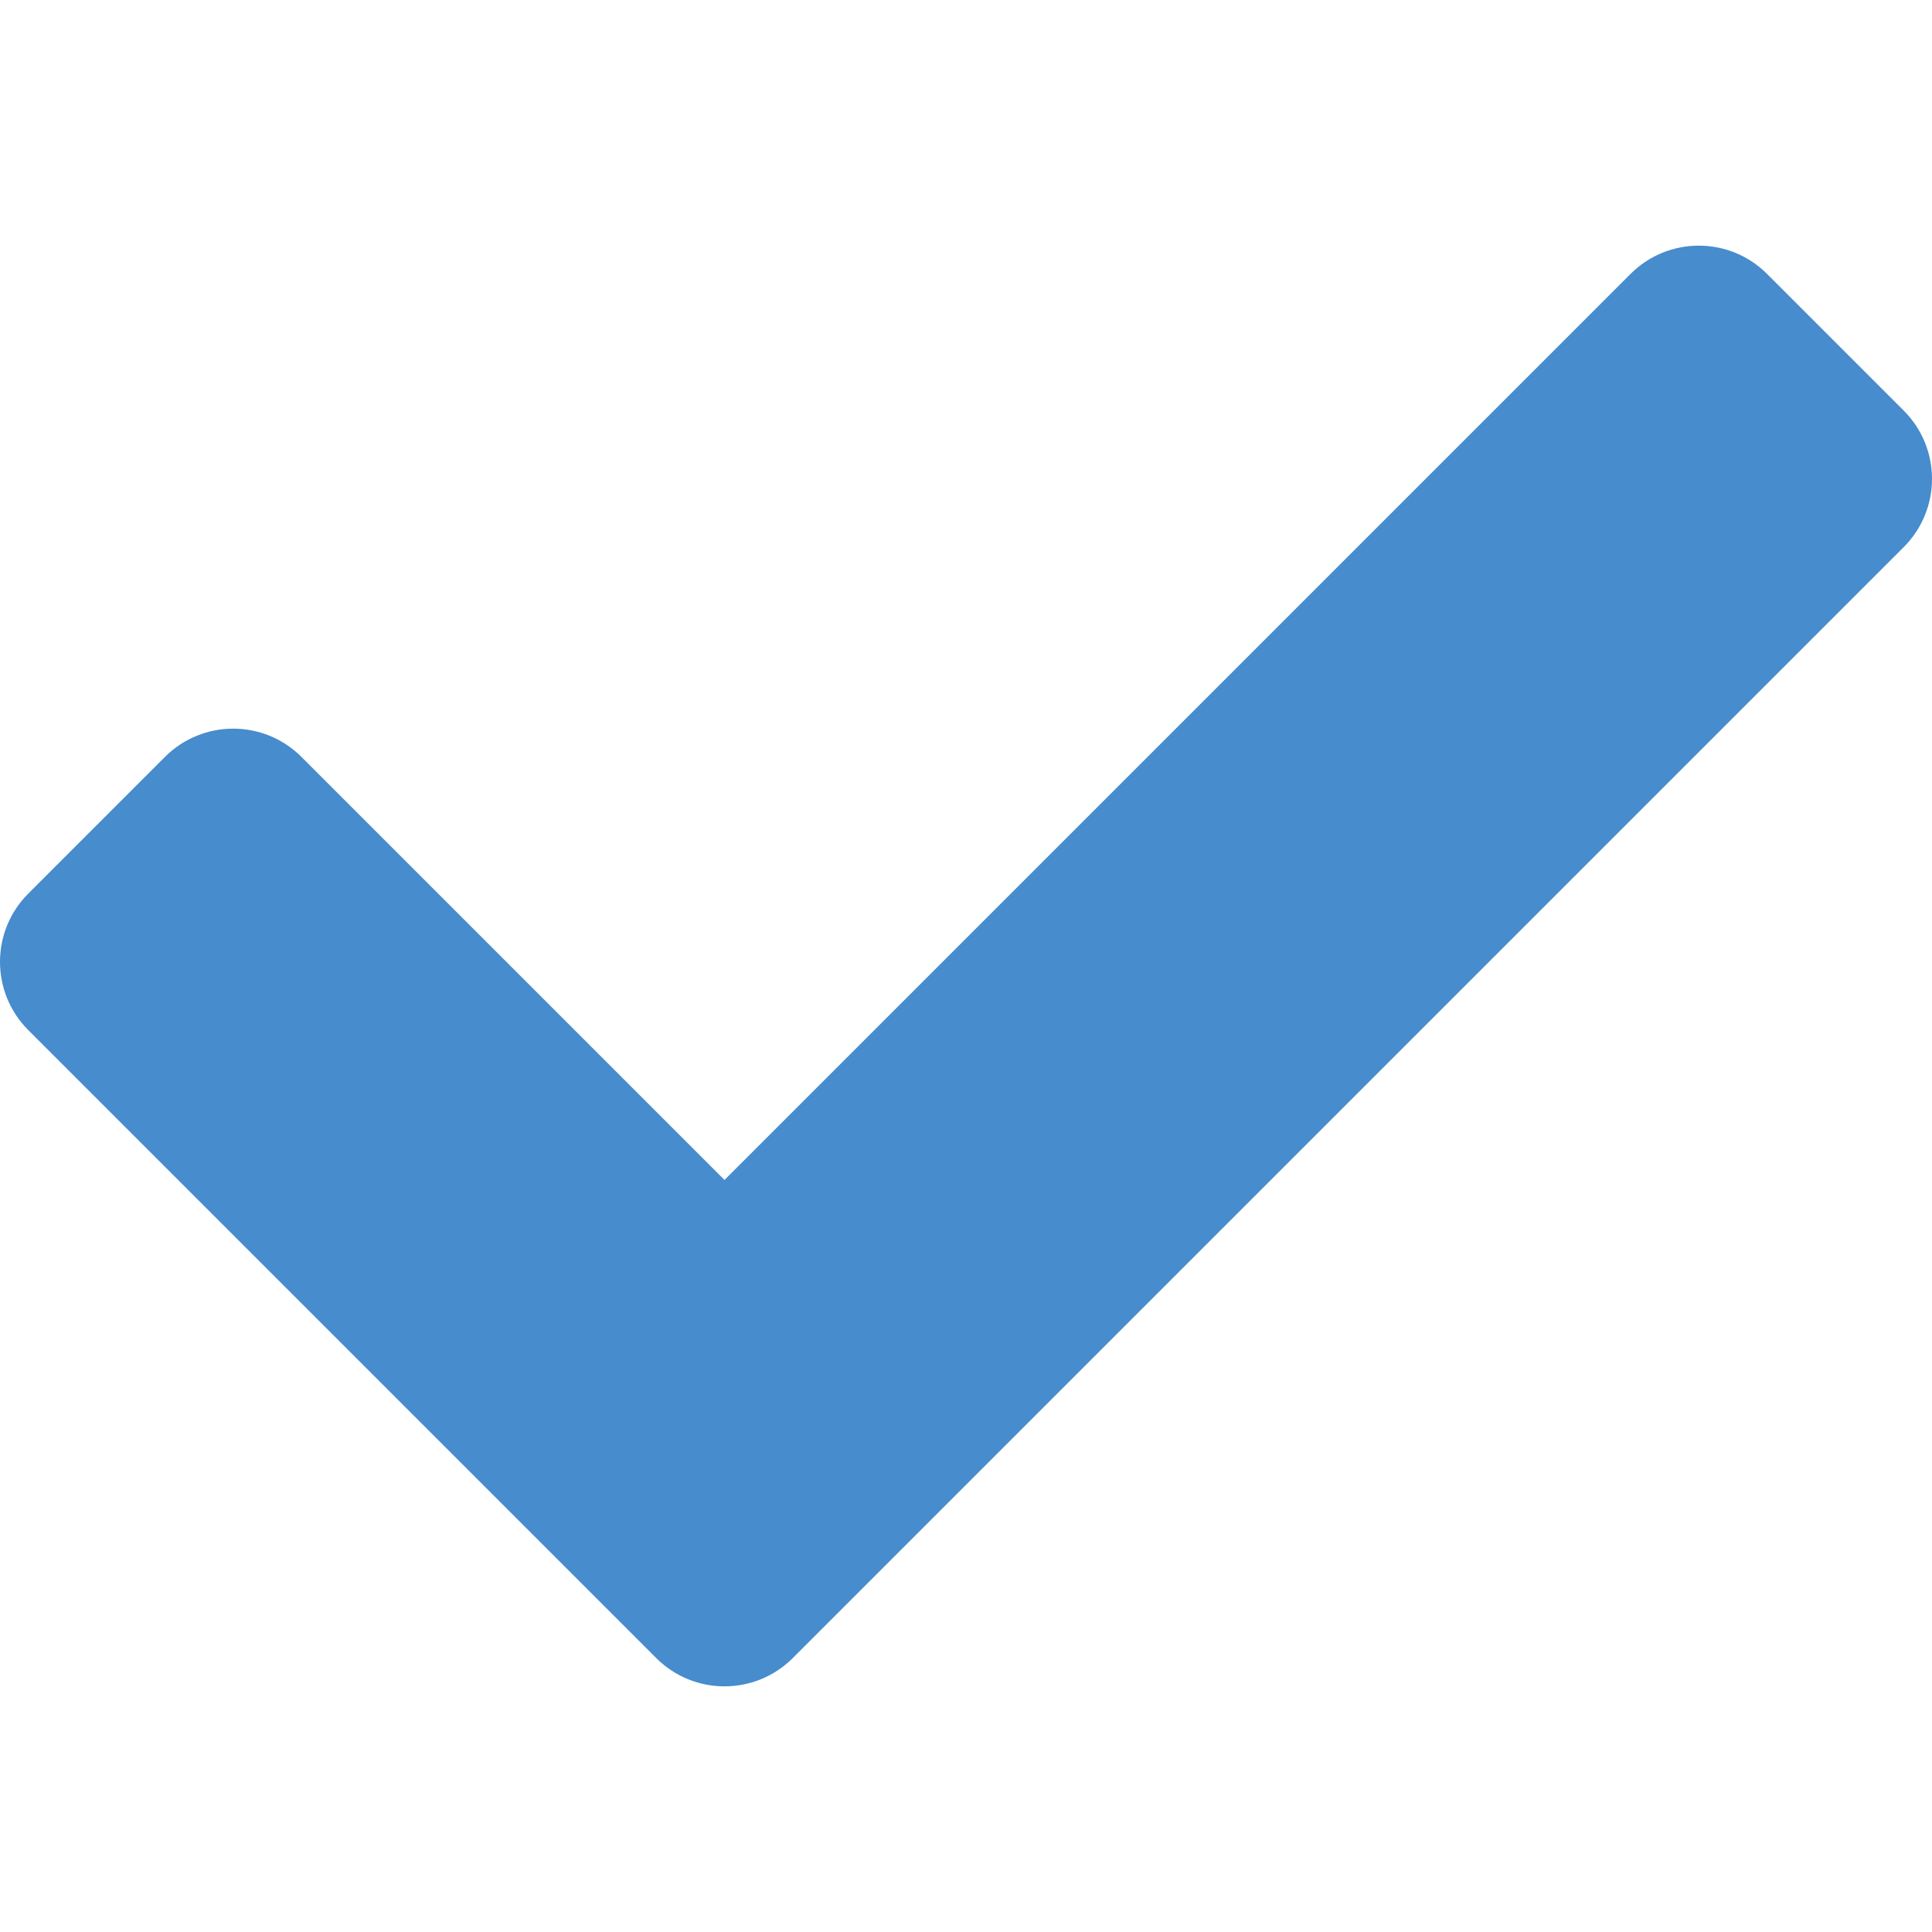
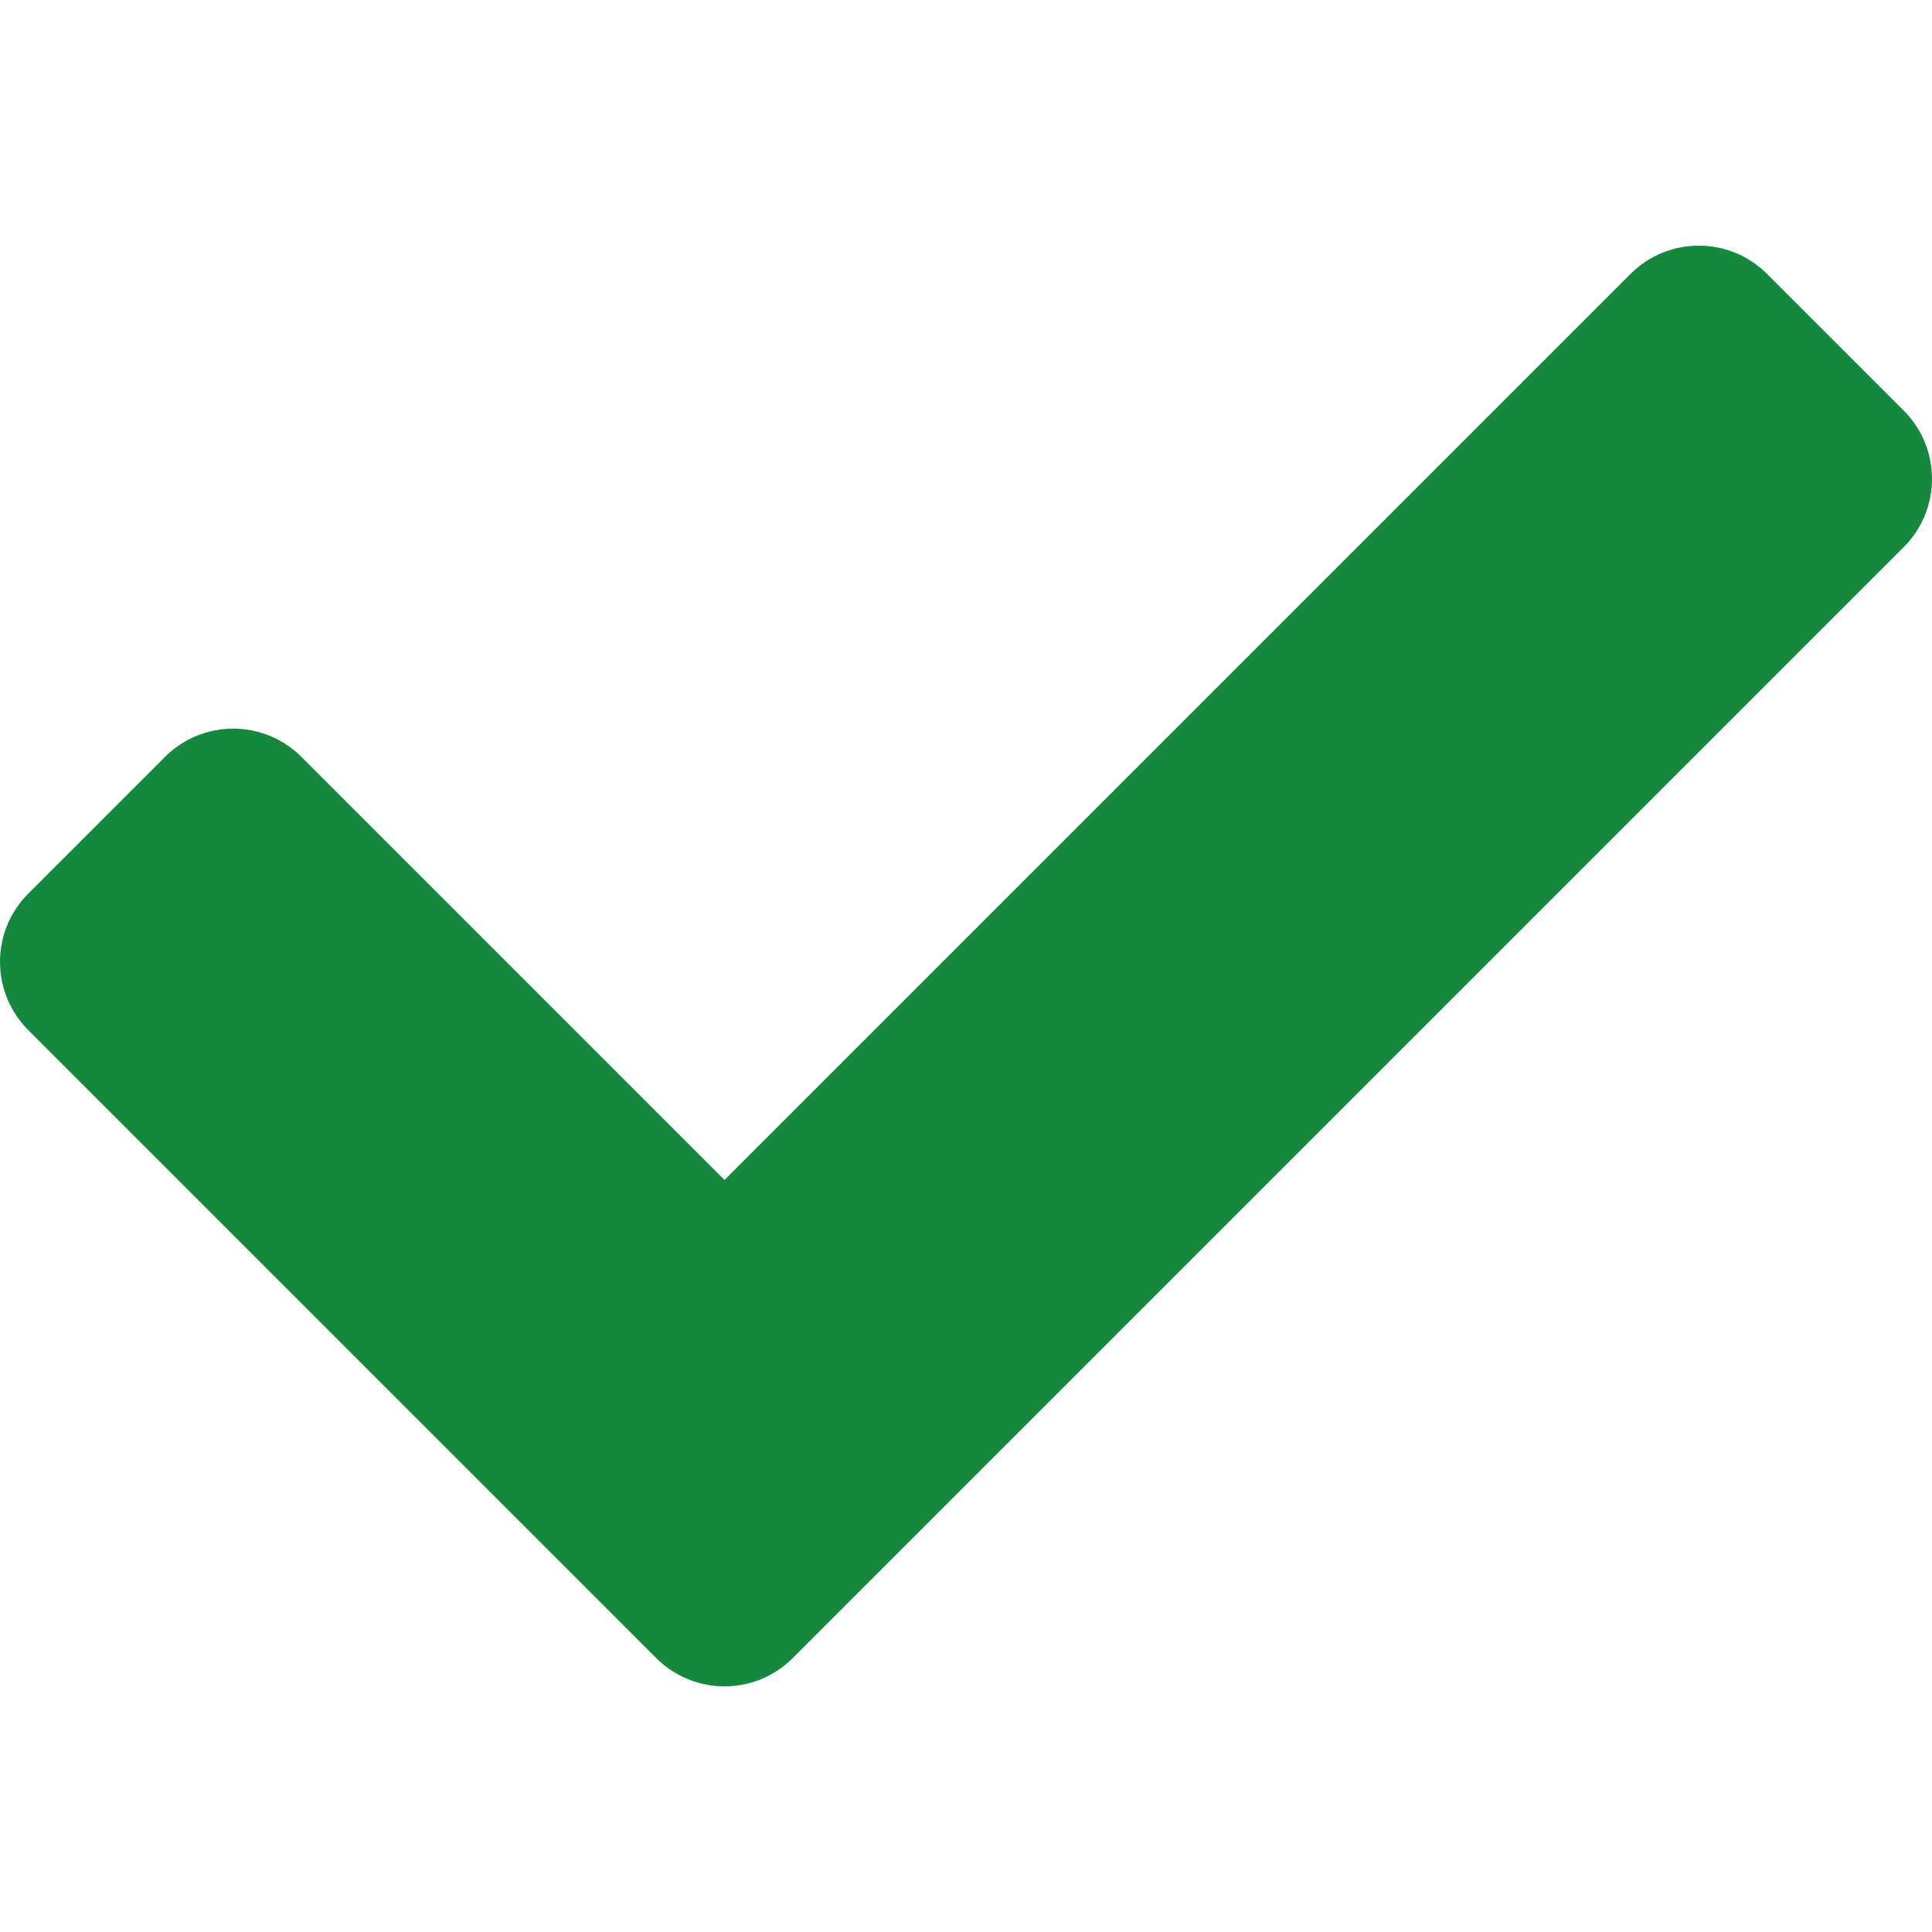
<svg xmlns="http://www.w3.org/2000/svg" version="1.1" id="Camada_1" focusable="false" x="0px" y="0px" viewBox="0 0 512 512" style="enable-background:new 0 0 512 512;" xml:space="preserve">
  <style type="text/css">
- 	.st0{fill:#478CCD;}
+ 	.st0{fill:#15883D;}
</style>
  <path class="st0" d="M173.9,439.4L7.5,273c-10-10-10-26.2,0-36.2l36.2-36.2c10-10,26.2-10,36.2,0L192,312.7L432.1,72.6  c10-10,26.2-10,36.2,0l36.2,36.2c10,10,10,26.2,0,36.2L210.1,439.4C200.1,449.4,183.9,449.4,173.9,439.4L173.9,439.4z" />
</svg>
